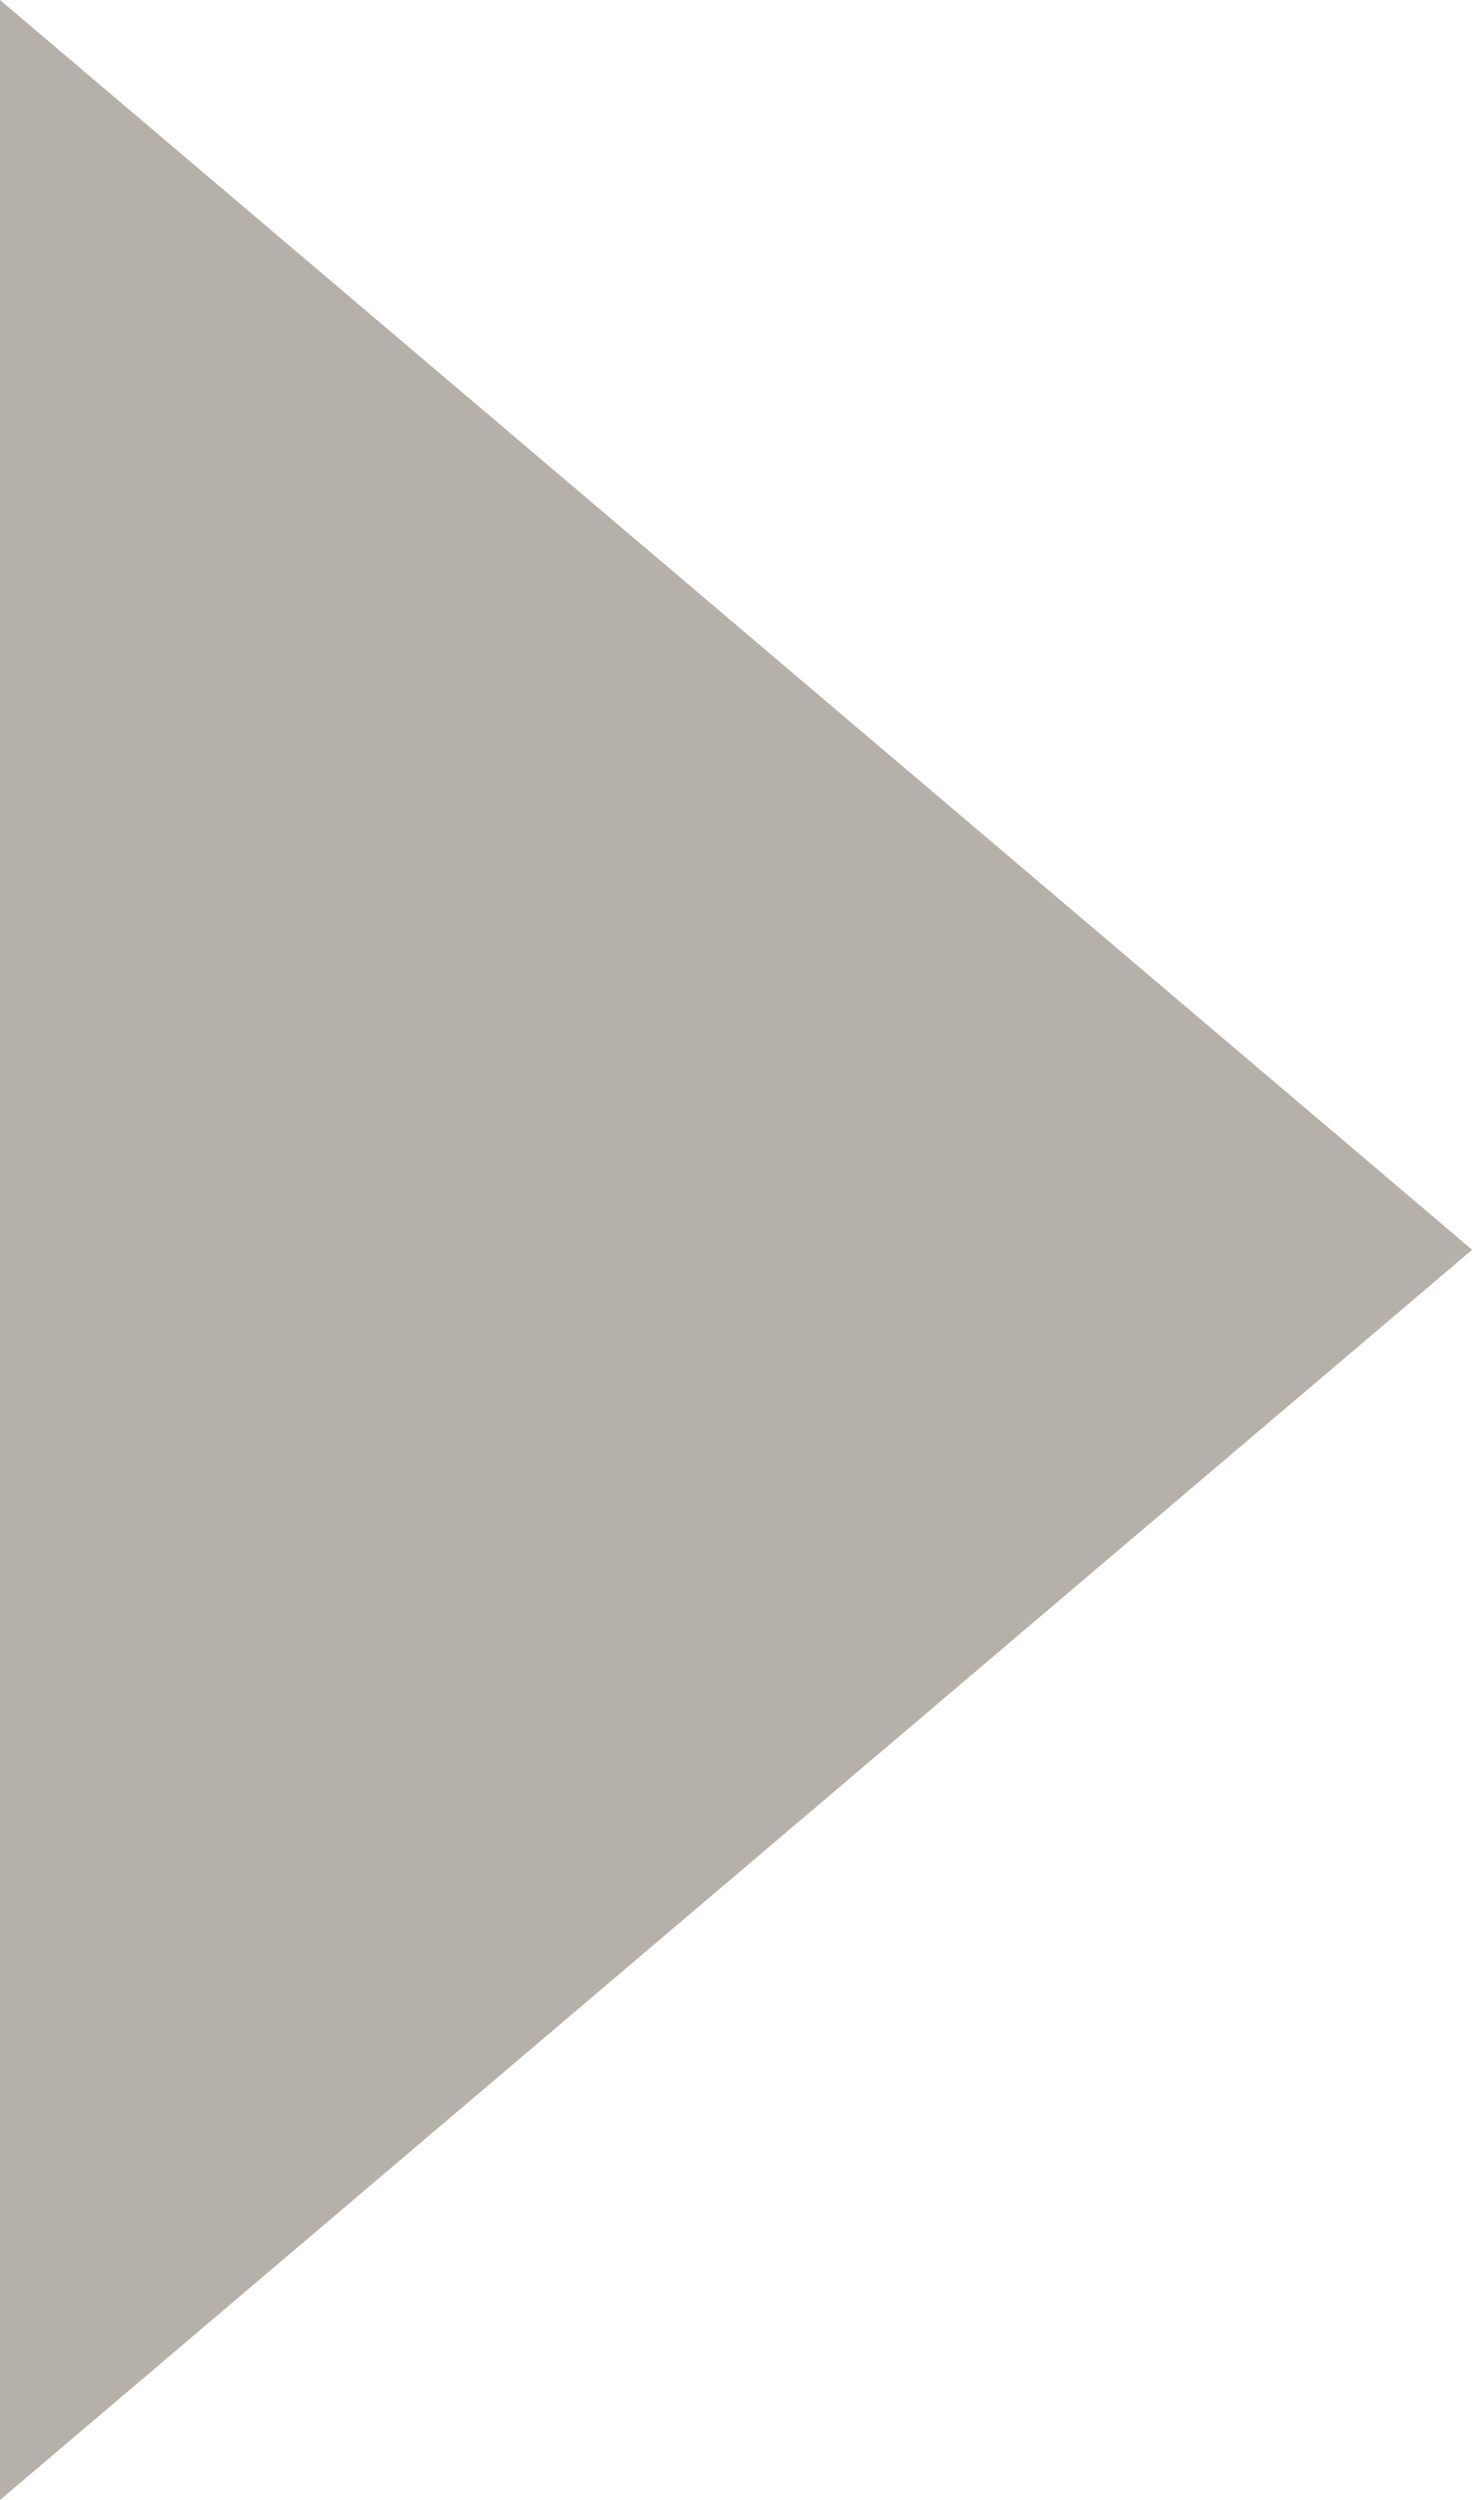
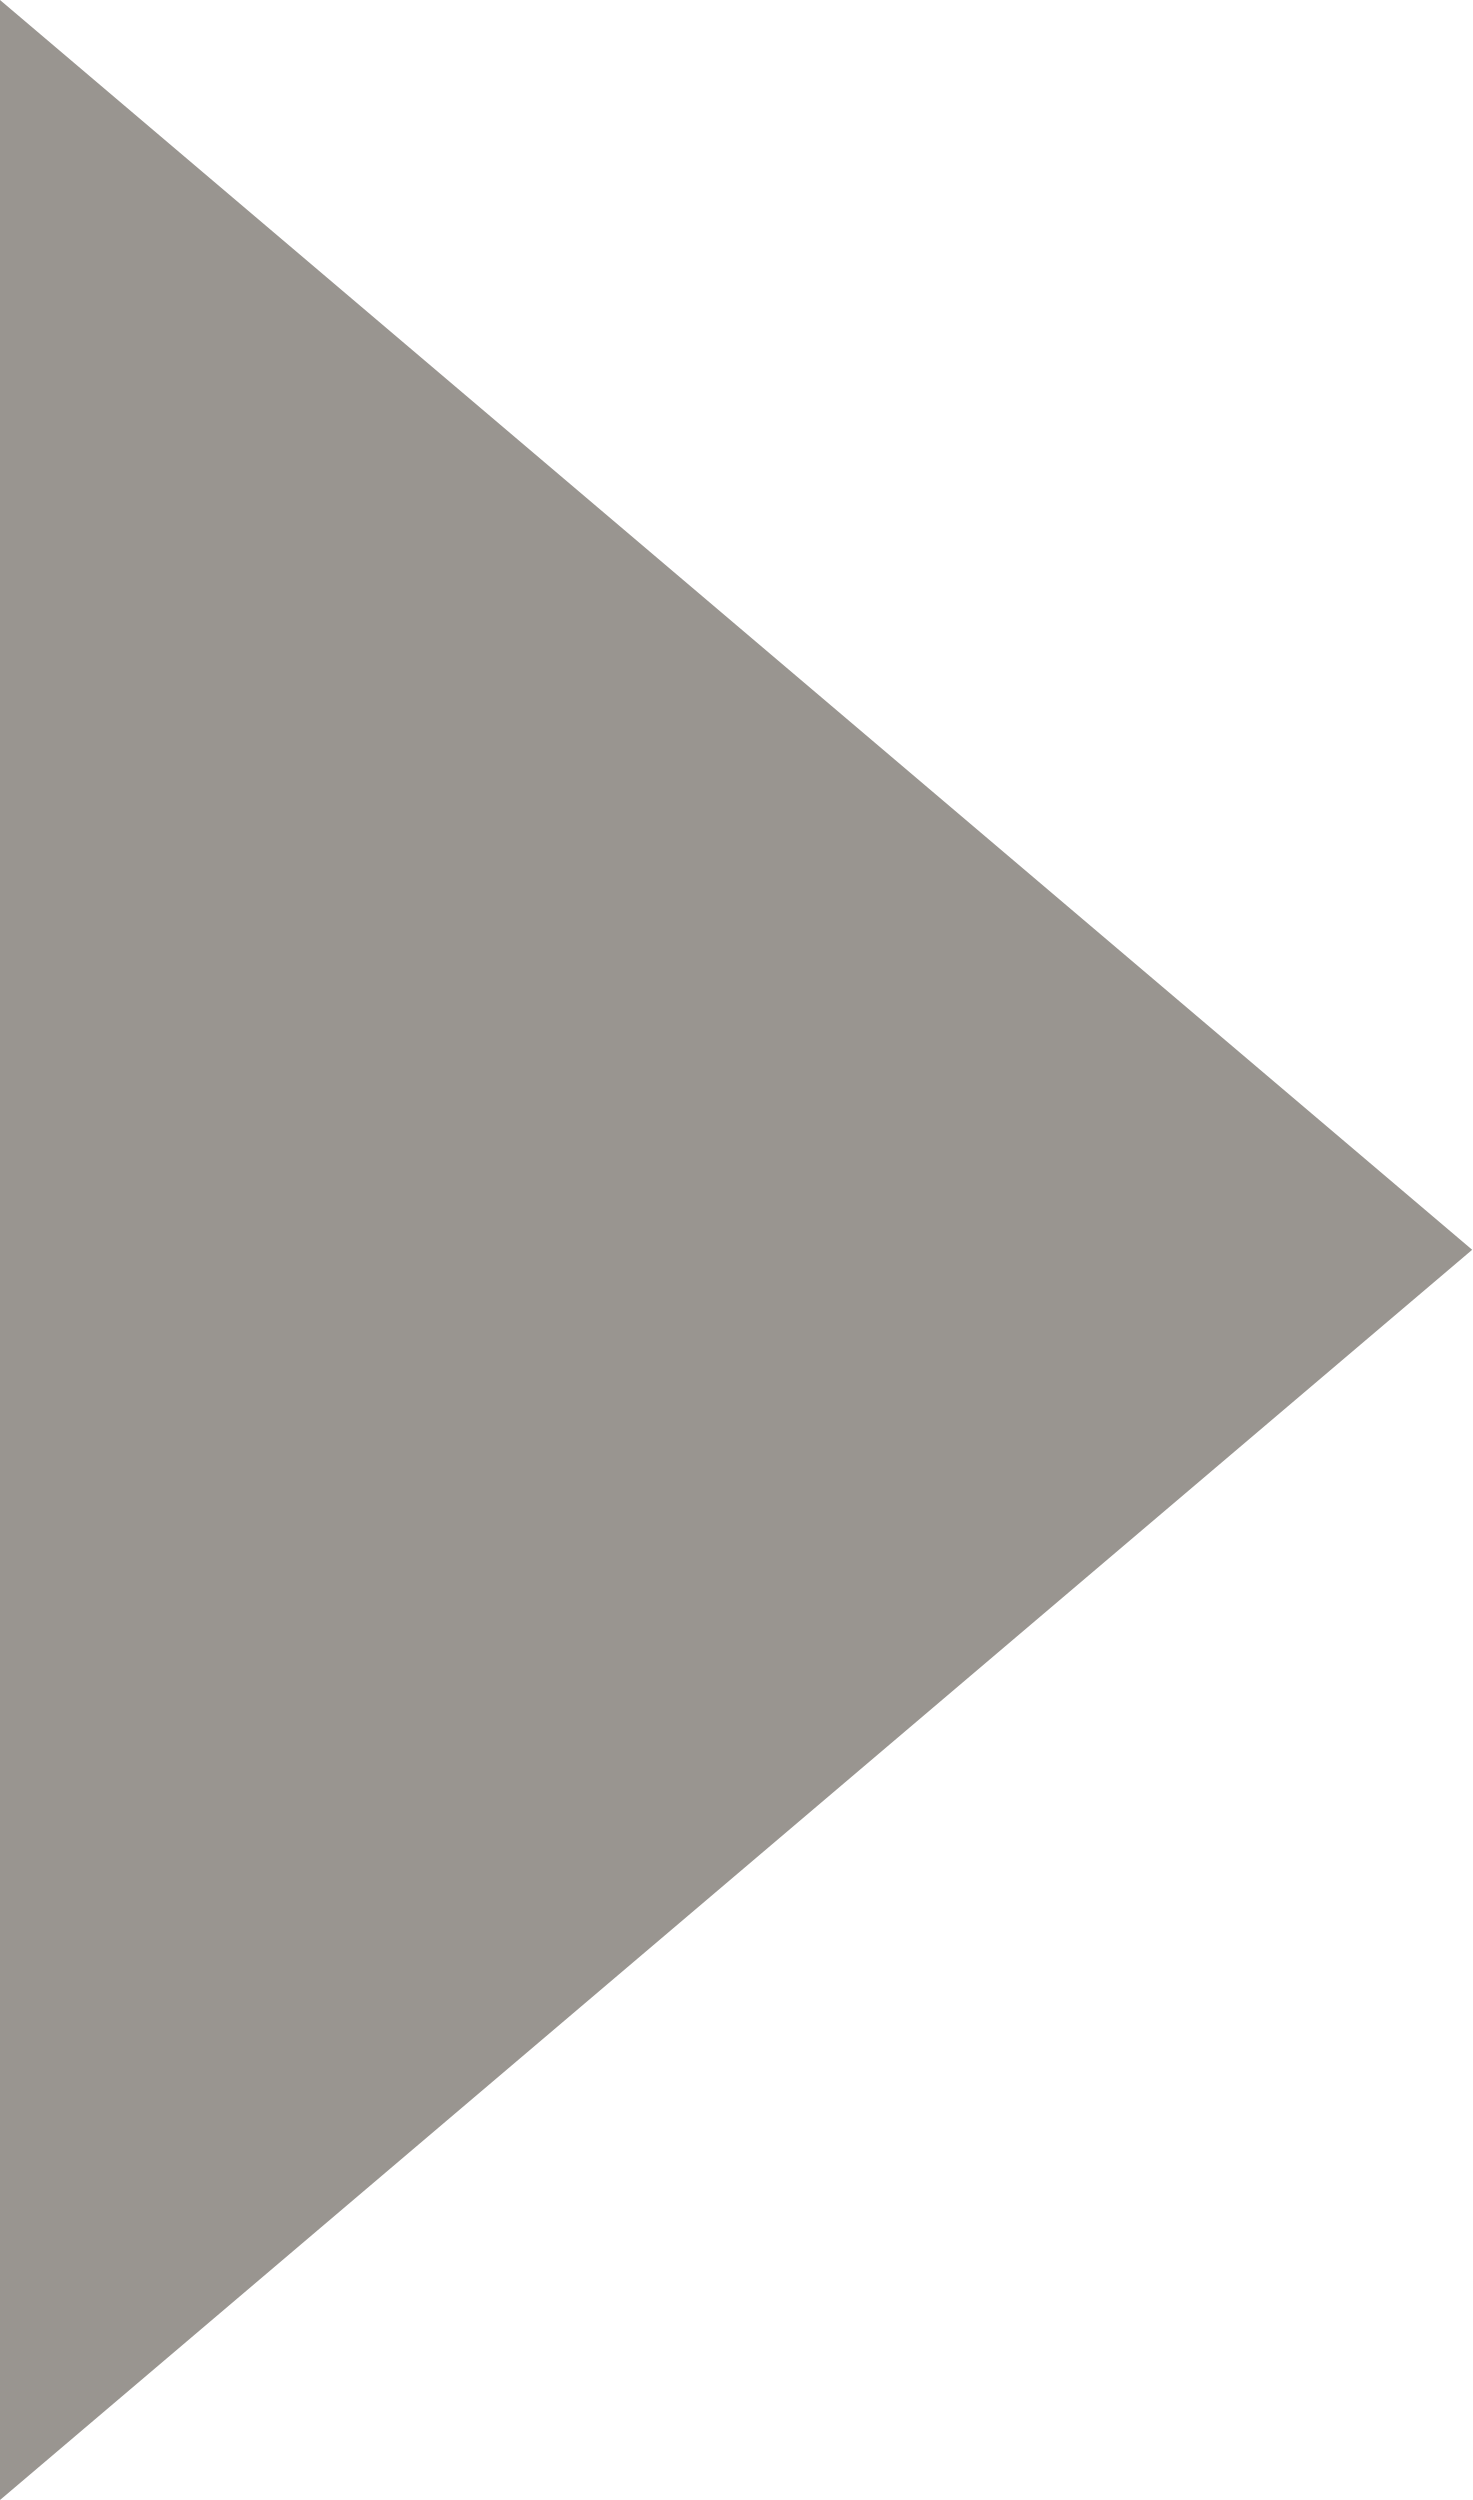
- <svg xmlns="http://www.w3.org/2000/svg" id="uuid-13dcbc5c-e5a7-48be-80fa-9cf4993e3587" data-name="Layer 1" viewBox="0 0 33.96 57.67">
-   <polygon points="33.96 28.83 0 57.67 0 0 33.96 28.83" style="fill: #b5b0a8;" />
+ <svg xmlns="http://www.w3.org/2000/svg" id="uuid-f08e3321-3bd5-489e-b5a8-c9a59c340687" data-name="Layer 1" viewBox="0 0 33.96 57.67">
+   <polygon points="33.96 28.83 0 57.67 0 0 33.96 28.83" style="fill: #999590;" />
</svg>
